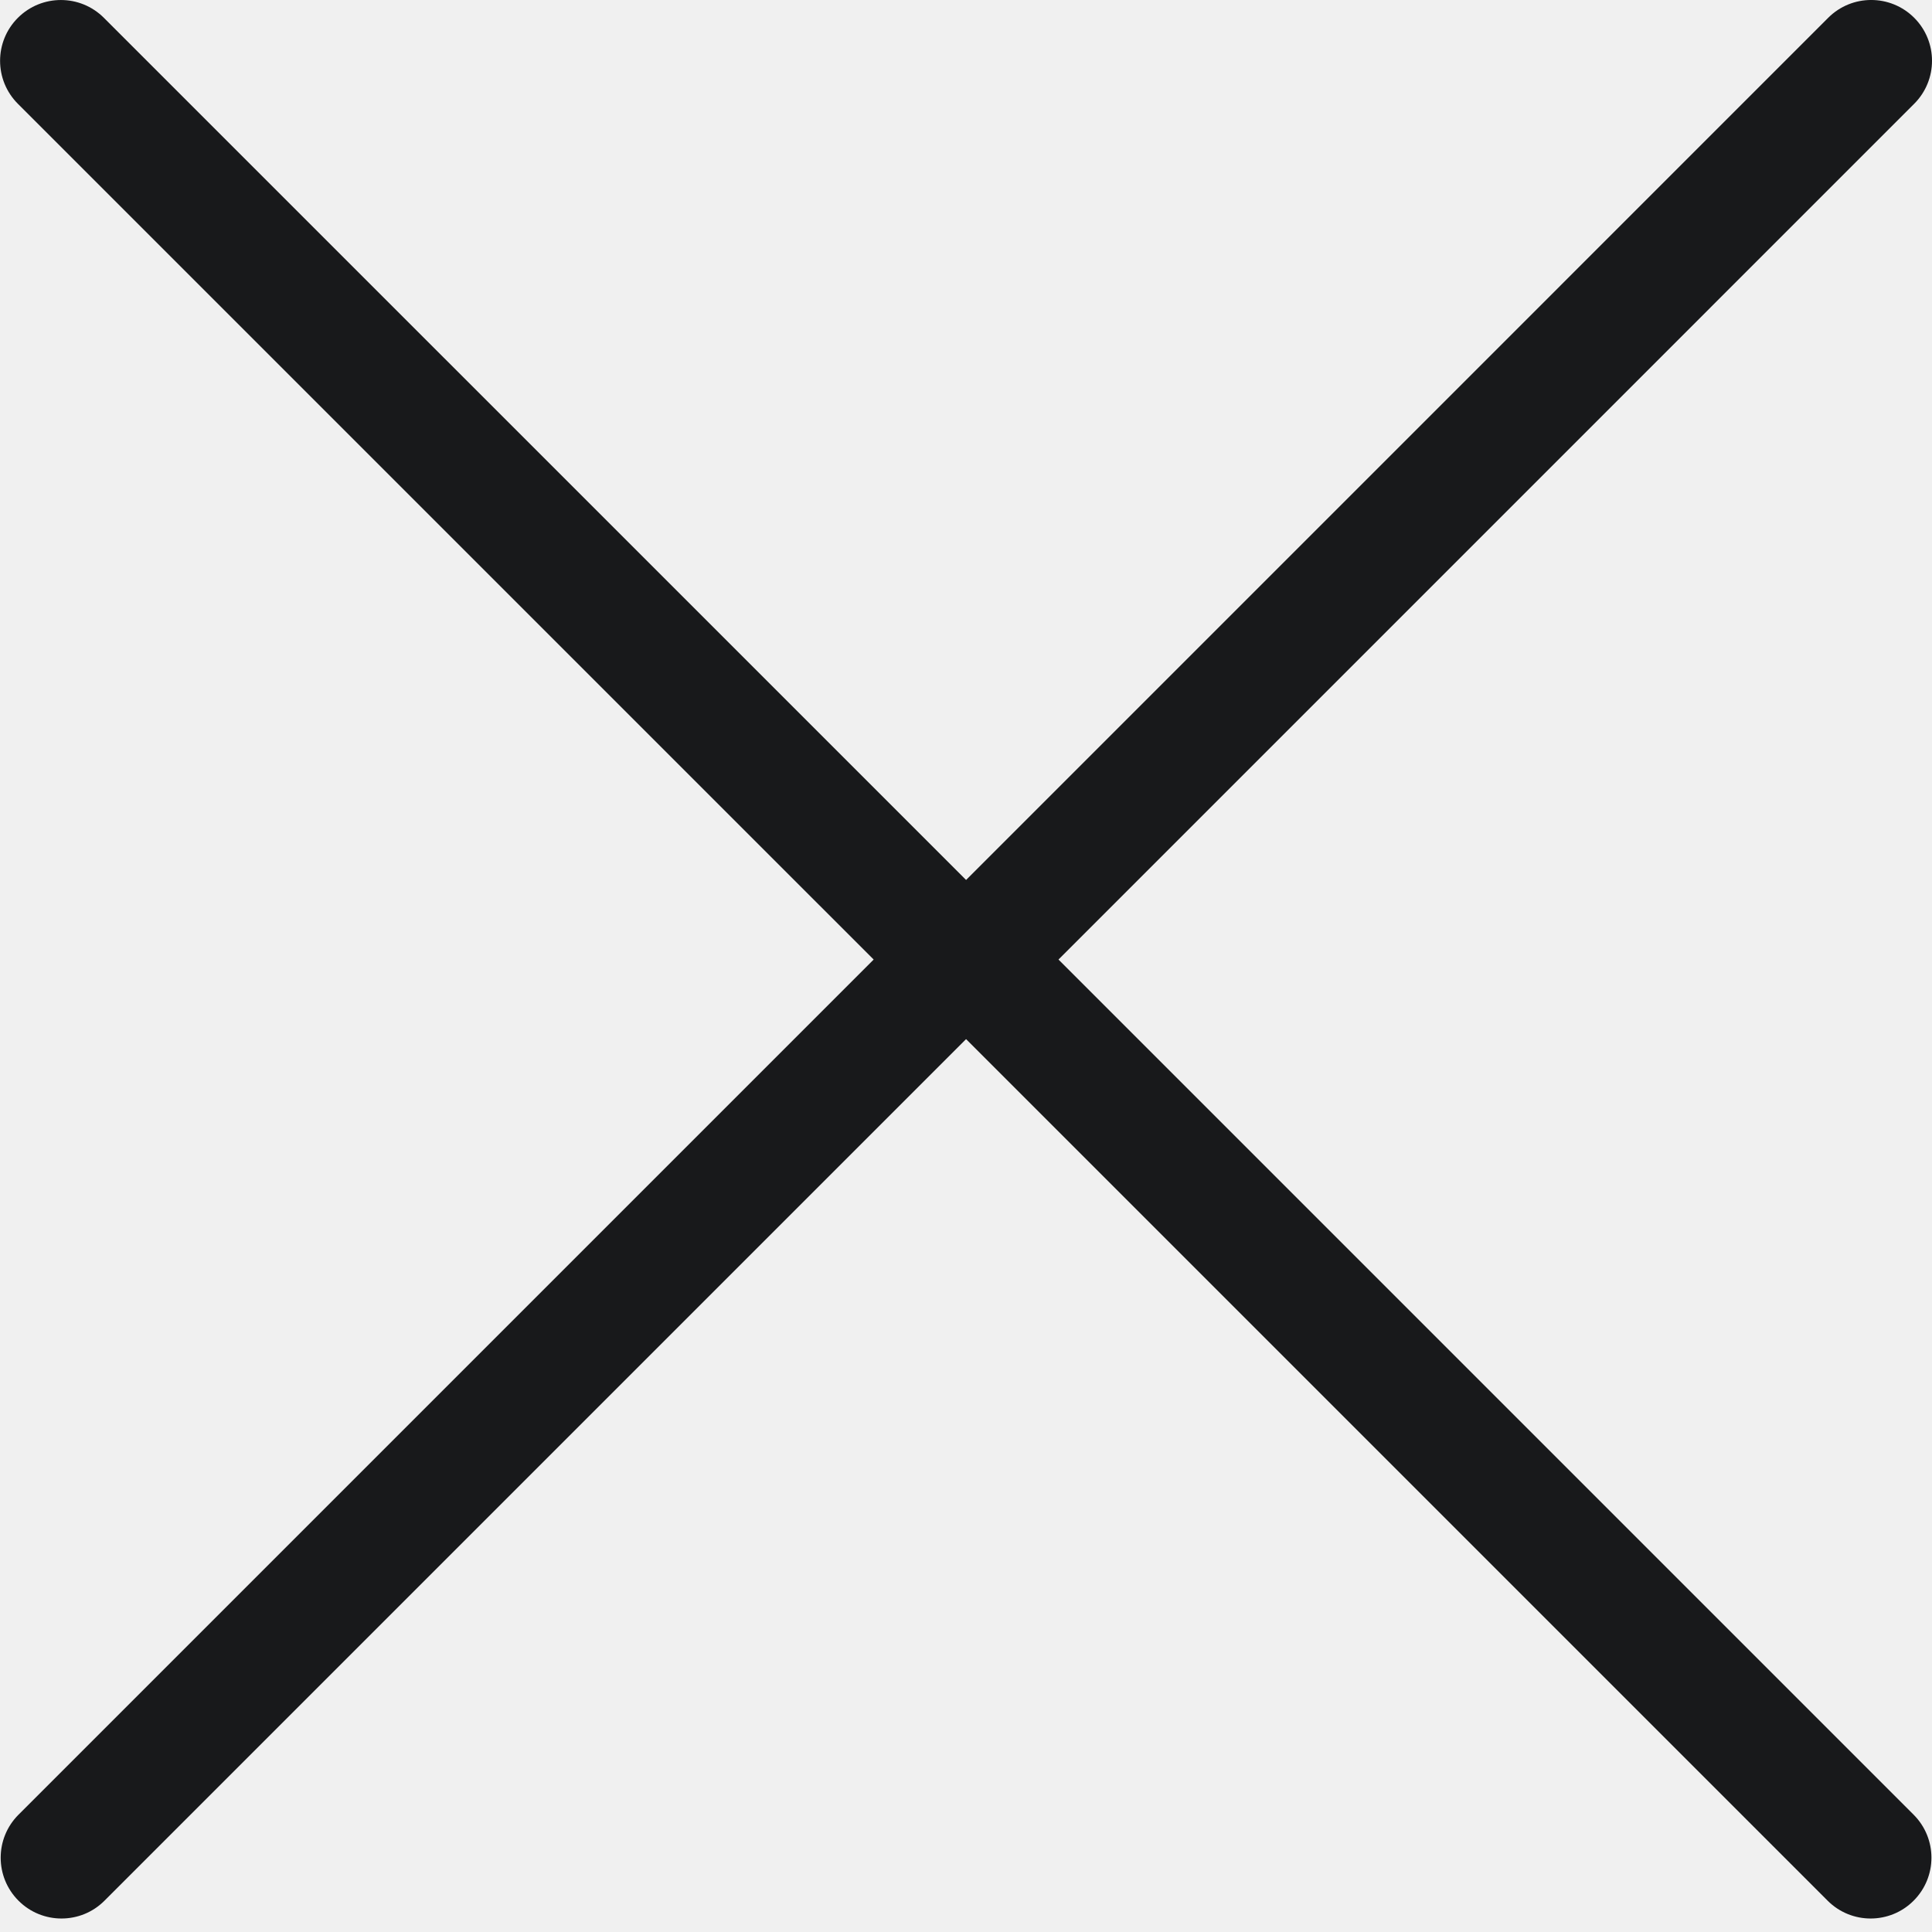
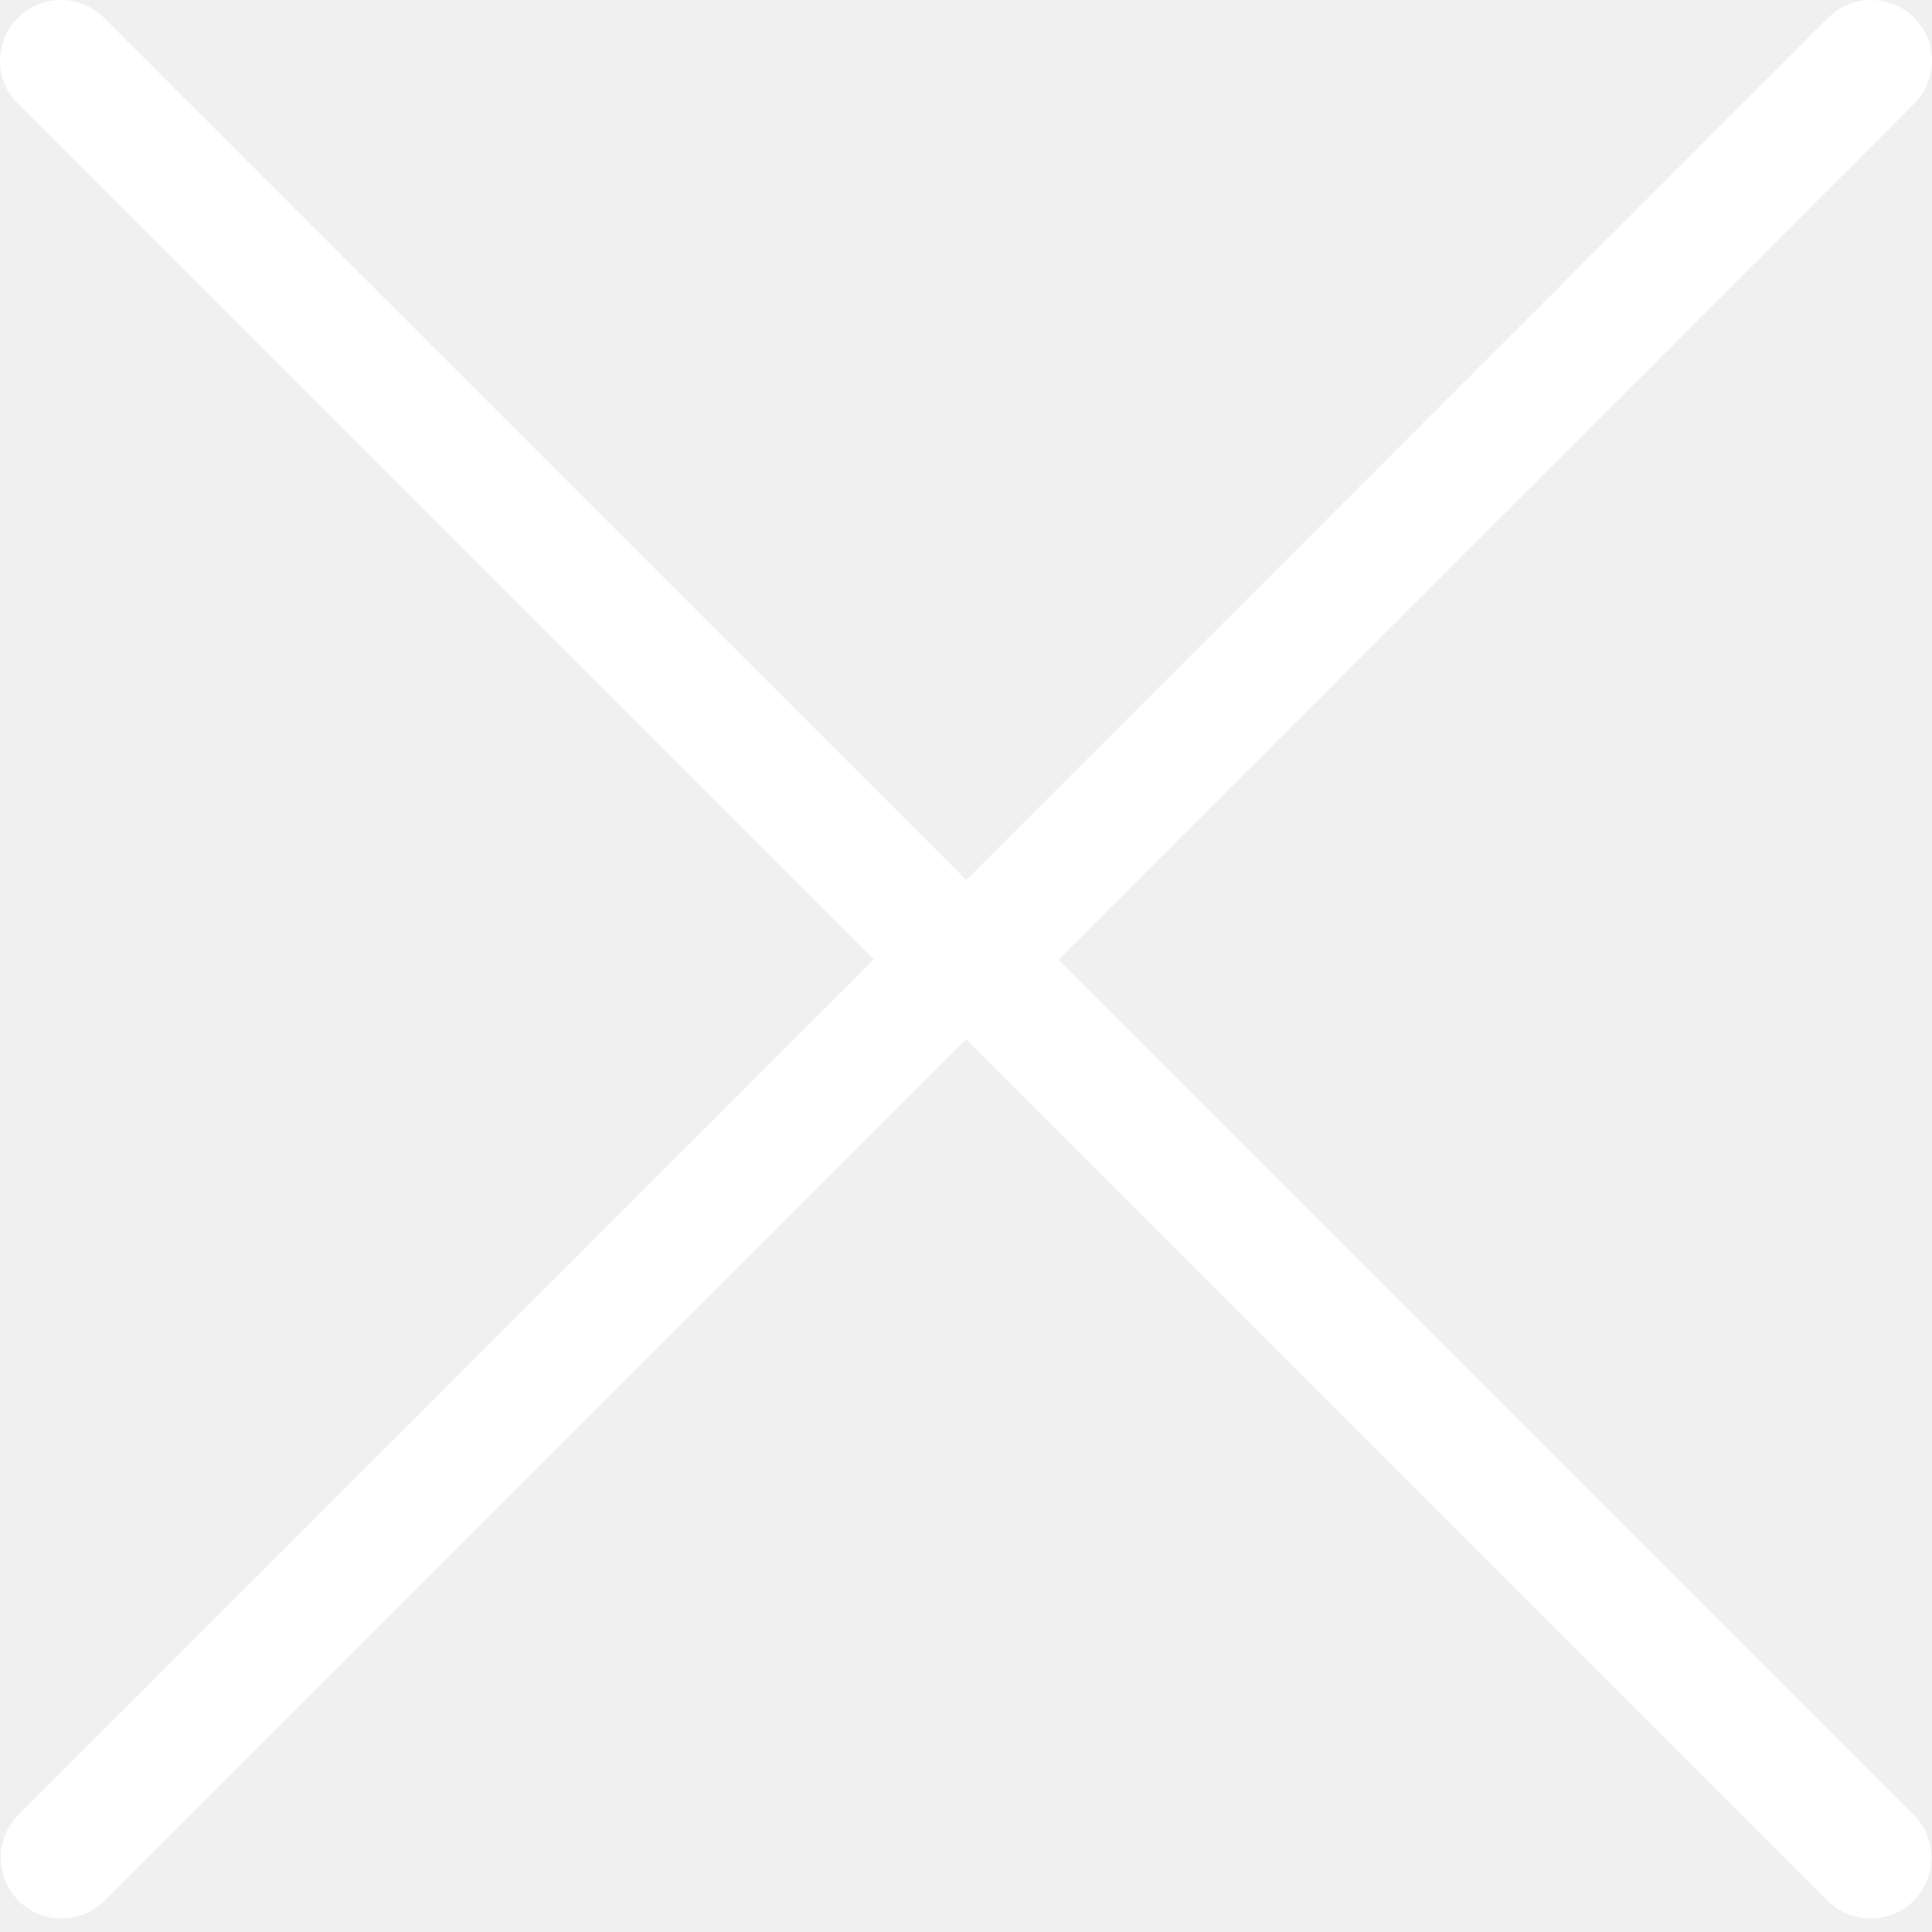
<svg xmlns="http://www.w3.org/2000/svg" width="512px" version="1.1" height="512px" viewBox="0 0 64 64" enable-background="new 0 0 64 64">
  <g>
-     <path fill="#18191b" d="M28.941,31.786L0.613,60.114c-0.787,0.787-0.787,2.062,0,2.849c0.393,0.394,0.909,0.59,1.424,0.59   c0.516,0,1.031-0.196,1.424-0.59l28.541-28.541l28.541,28.541c0.394,0.394,0.909,0.59,1.424,0.59c0.515,0,1.031-0.196,1.424-0.59   c0.787-0.787,0.787-2.062,0-2.849L35.064,31.786L63.41,3.438c0.787-0.787,0.787-2.062,0-2.849c-0.787-0.786-2.062-0.786-2.848,0   L32.003,29.15L3.441,0.59c-0.787-0.786-2.061-0.786-2.848,0c-0.787,0.787-0.787,2.062,0,2.849L28.941,31.786z" />
+     <path fill="#fff" d="M28.941,31.786L0.613,60.114c-0.787,0.787-0.787,2.062,0,2.849c0.393,0.394,0.909,0.59,1.424,0.59   c0.516,0,1.031-0.196,1.424-0.59l28.541-28.541l28.541,28.541c0.394,0.394,0.909,0.59,1.424,0.59c0.515,0,1.031-0.196,1.424-0.59   c0.787-0.787,0.787-2.062,0-2.849L35.064,31.786L63.41,3.438c0.787-0.787,0.787-2.062,0-2.849c-0.787-0.786-2.062-0.786-2.848,0   L32.003,29.15L3.441,0.59c-0.787-0.786-2.061-0.786-2.848,0c-0.787,0.787-0.787,2.062,0,2.849L28.941,31.786z" />
  </g>
</svg>
